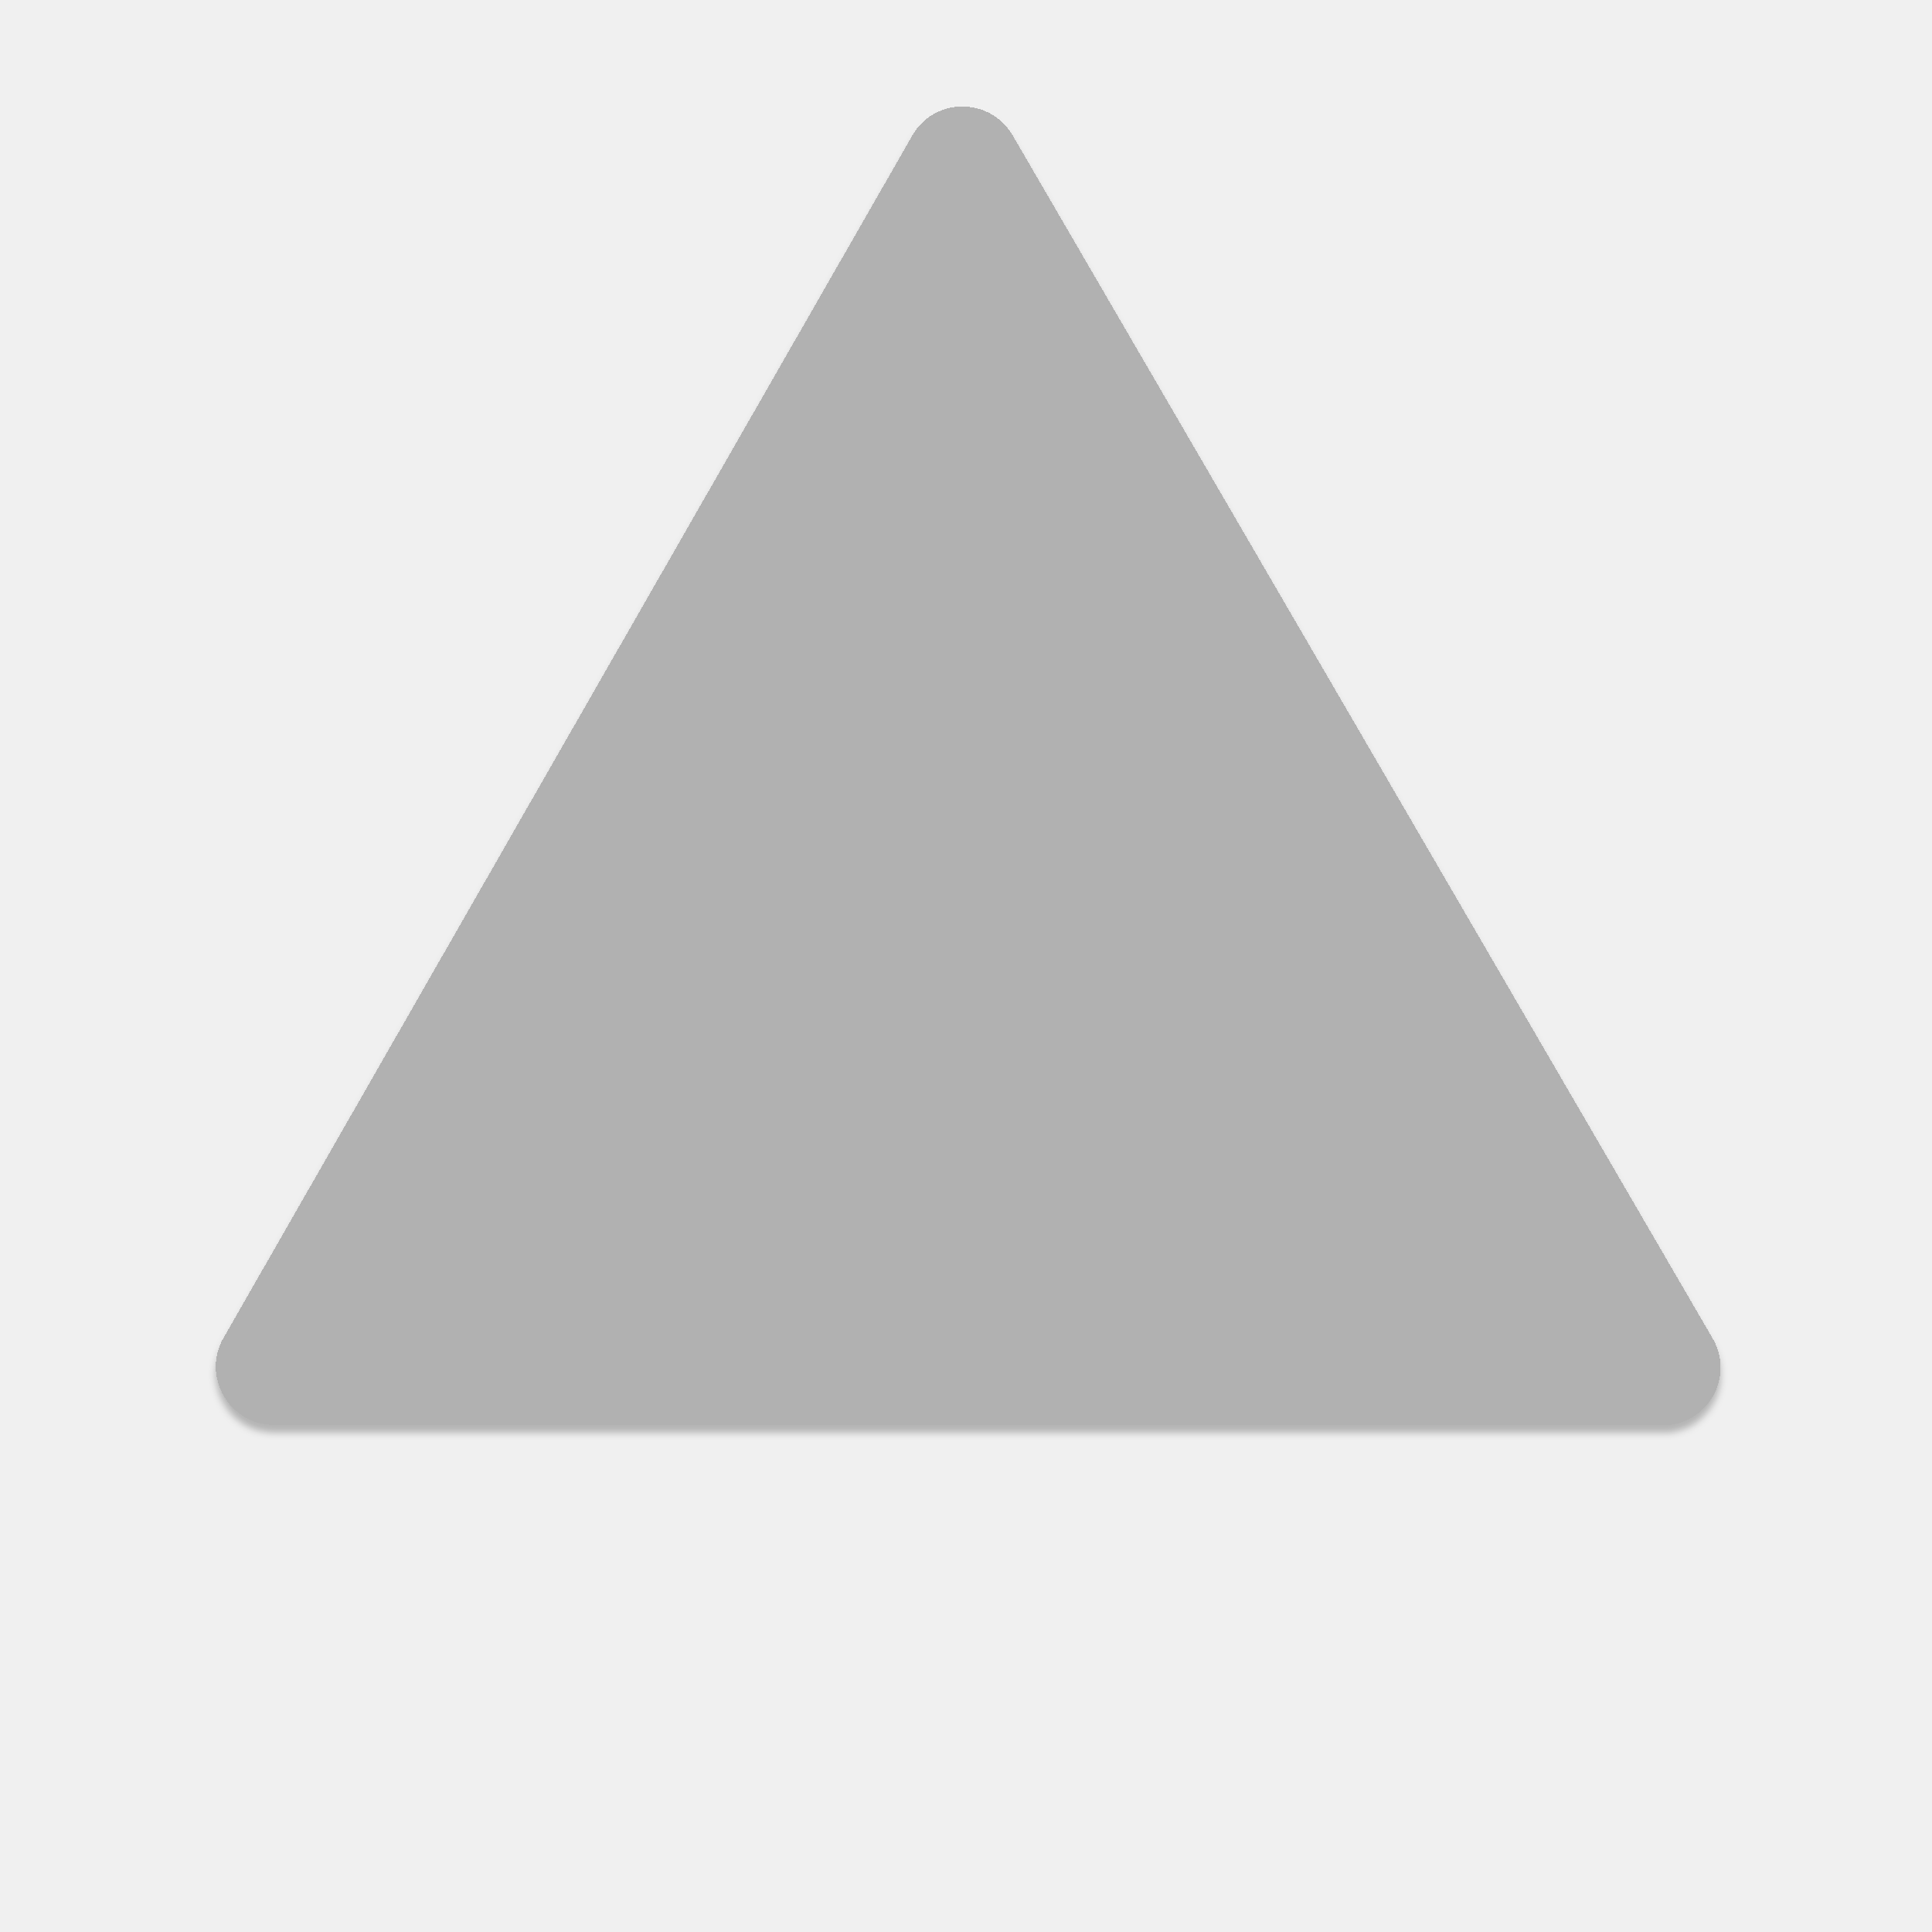
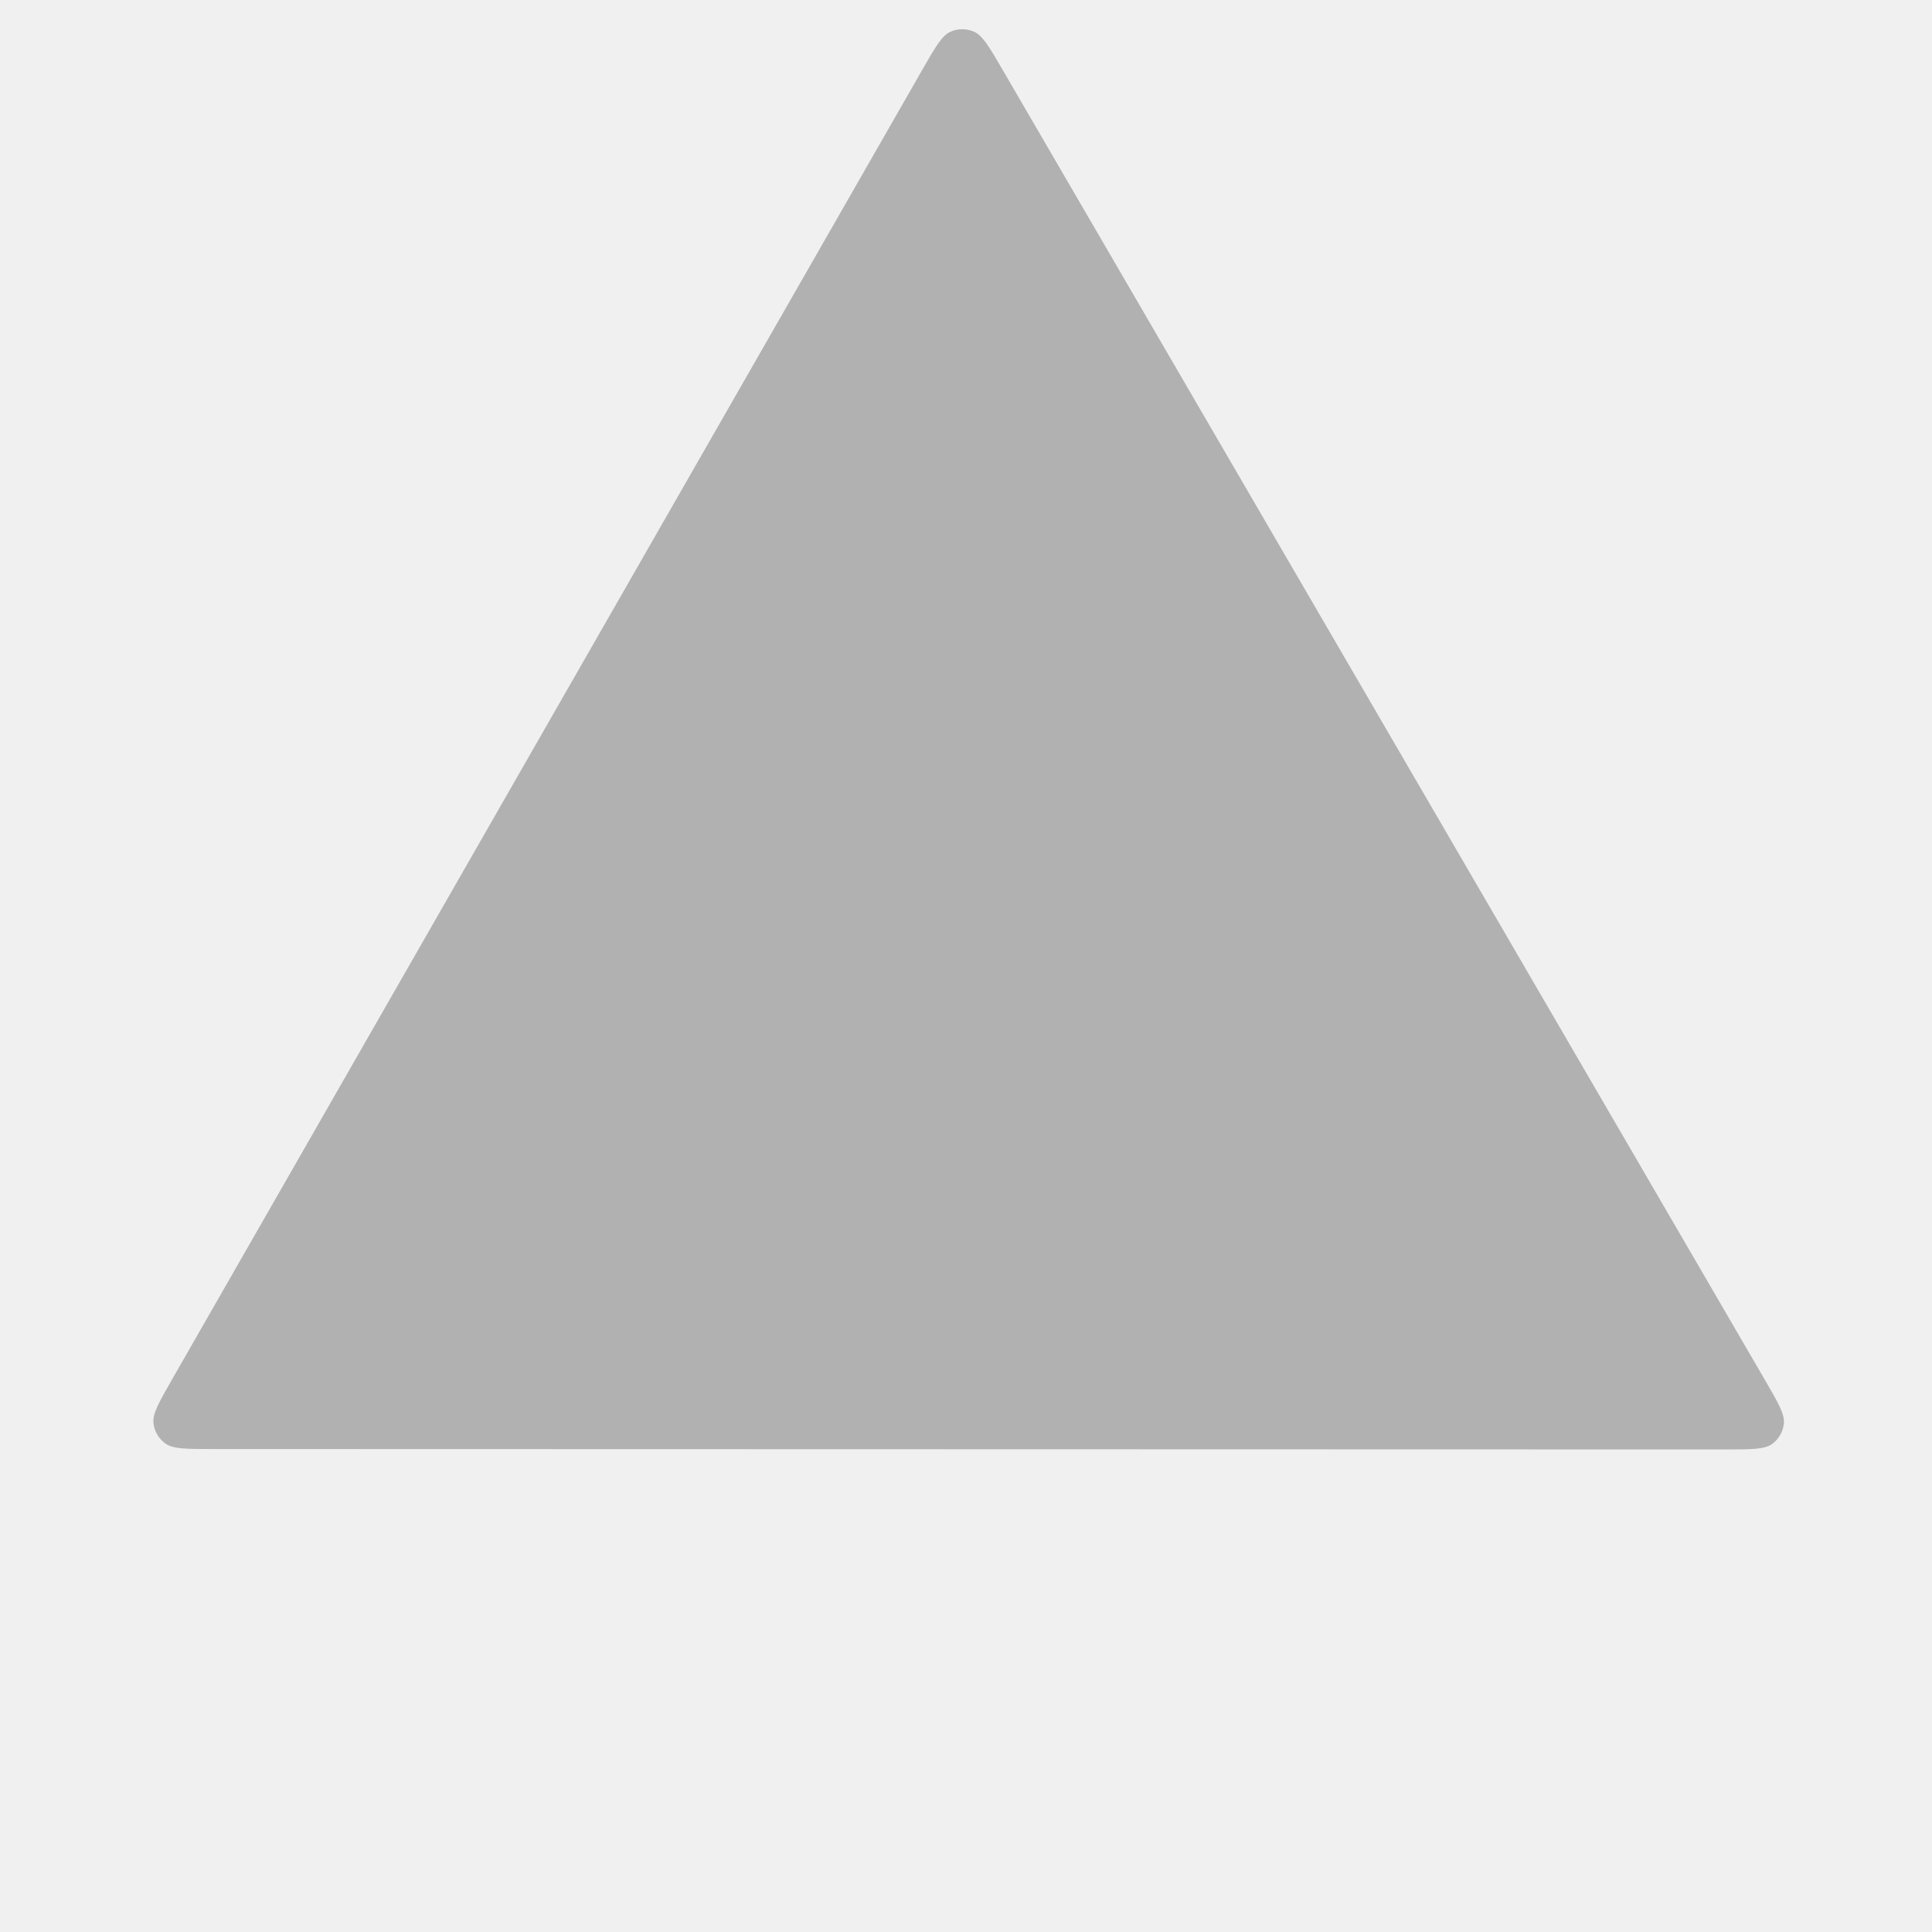
<svg xmlns="http://www.w3.org/2000/svg" width="1000" height="1000" viewBox="0 0 1000 1000" fill="none">
-   <g id="shape">
-     <g id="triangle_dark" filter="url(#filter0_d_9_2)">
-       <path d="M472.226 70.117C483.681 50.12 512.548 50.128 524.187 70.131L886.444 692.719C898.083 712.721 883.764 737.717 860.67 737.711L141.869 737.523C118.775 737.517 104.226 712.513 115.682 692.516L472.226 70.117Z" fill="#737373" fill-opacity="0.5" shape-rendering="crispEdges" />
-     </g>
+   <g id="shape" clip-path="url(#clip0_9_2)">
+     <path id="triangle_main" d="M477.381 36.125C484.147 24.313 487.53 18.407 491.974 16.426C495.849 14.698 500.284 14.699 504.176 16.429C508.637 18.413 512.075 24.321 518.95 36.136L913.504 714.232C920.379 726.047 923.817 731.955 923.33 736.802C922.905 741.03 920.705 744.87 917.277 747.368C913.347 750.231 906.526 750.229 892.885 750.226L109.998 750.021C96.357 750.017 89.536 750.015 85.58 747.149C82.129 744.65 79.894 740.809 79.43 736.581C78.898 731.733 82.282 725.827 89.048 714.015L477.381 36.125Z" fill="#737373" fill-opacity="0.5" />
  </g>
  <defs>
-     <filter id="filter0_d_9_2" x="107.686" y="55.124" width="786.891" height="690.587" filterUnits="userSpaceOnUse" color-interpolation-filters="sRGB">
-       <feFlood flood-opacity="0" result="BackgroundImageFix" />
-       <feColorMatrix in="SourceAlpha" type="matrix" values="0 0 0 0 0 0 0 0 0 0 0 0 0 0 0 0 0 0 127 0" result="hardAlpha" />
-       <feOffset dy="4" />
-       <feGaussianBlur stdDeviation="2" />
-       <feComposite in2="hardAlpha" operator="out" />
-       <feColorMatrix type="matrix" values="0 0 0 0 0 0 0 0 0 0 0 0 0 0 0 0 0 0 0.25 0" />
-       <feBlend mode="normal" in2="BackgroundImageFix" result="effect1_dropShadow_9_2" />
-       <feBlend mode="normal" in="SourceGraphic" in2="effect1_dropShadow_9_2" result="shape" />
-     </filter>
+     <clipPath id="clip0_9_2">
+       <rect width="1000" height="1000" fill="white" />
+     </clipPath>
  </defs>
</svg>
